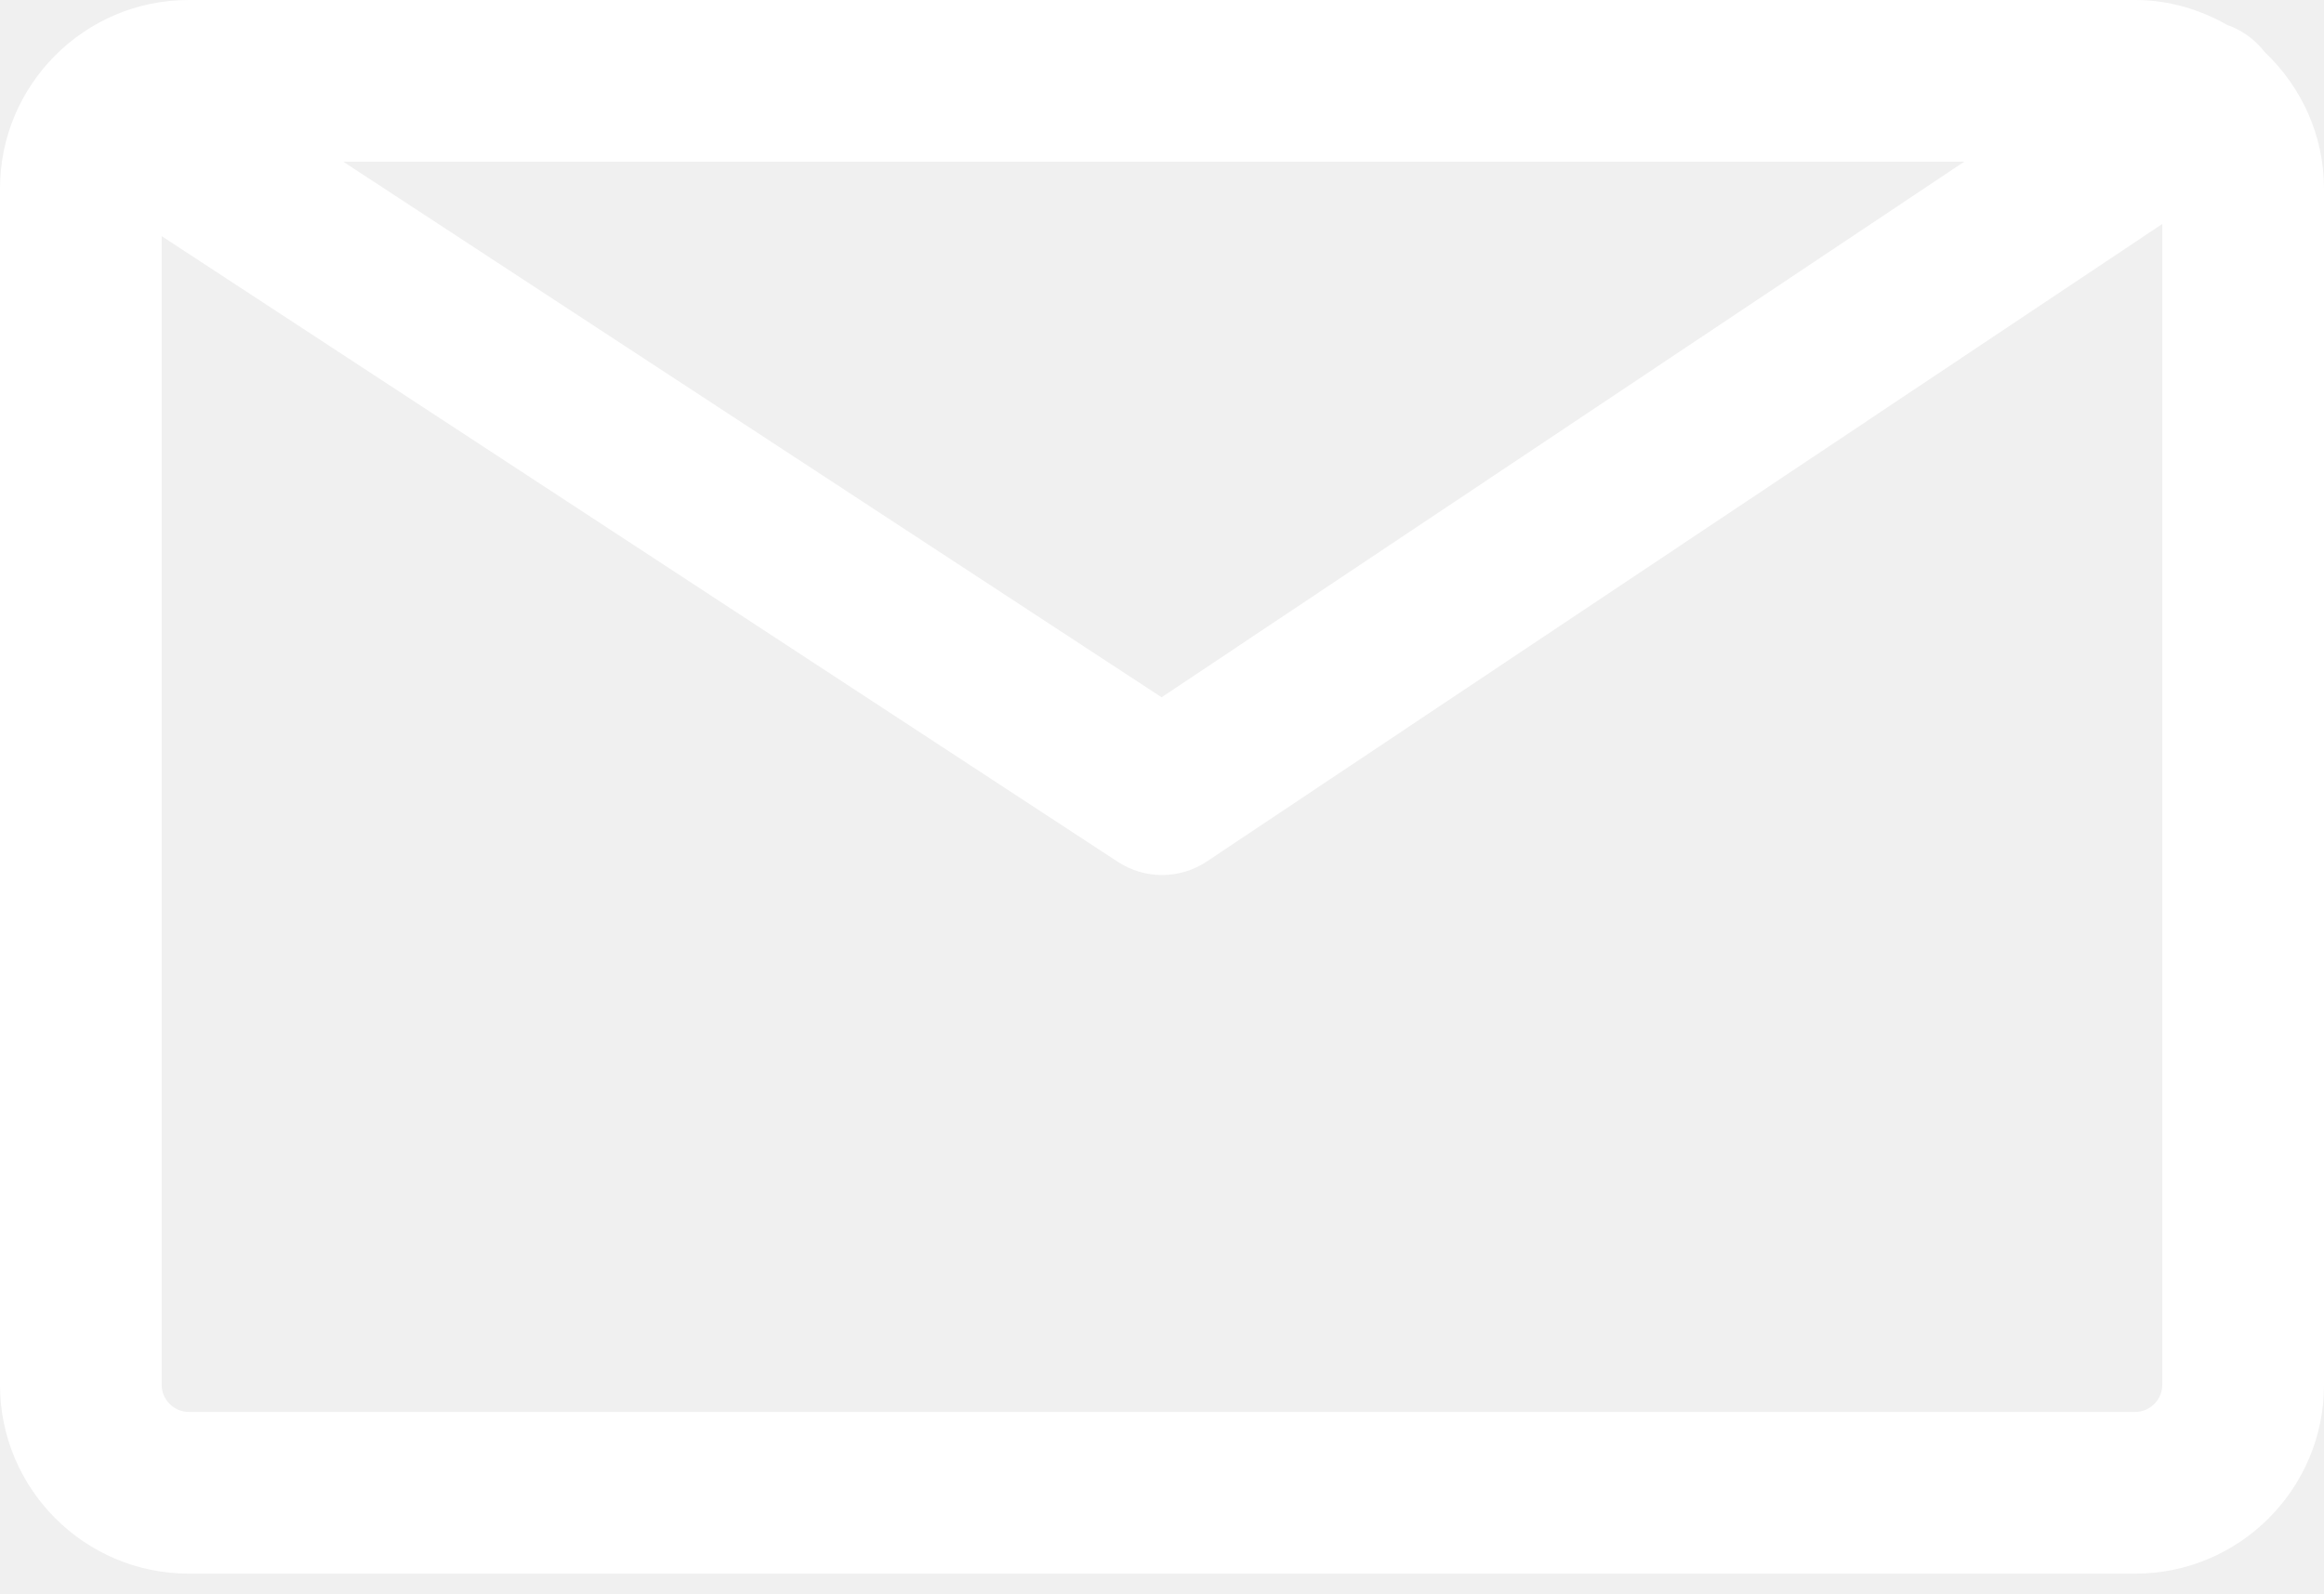
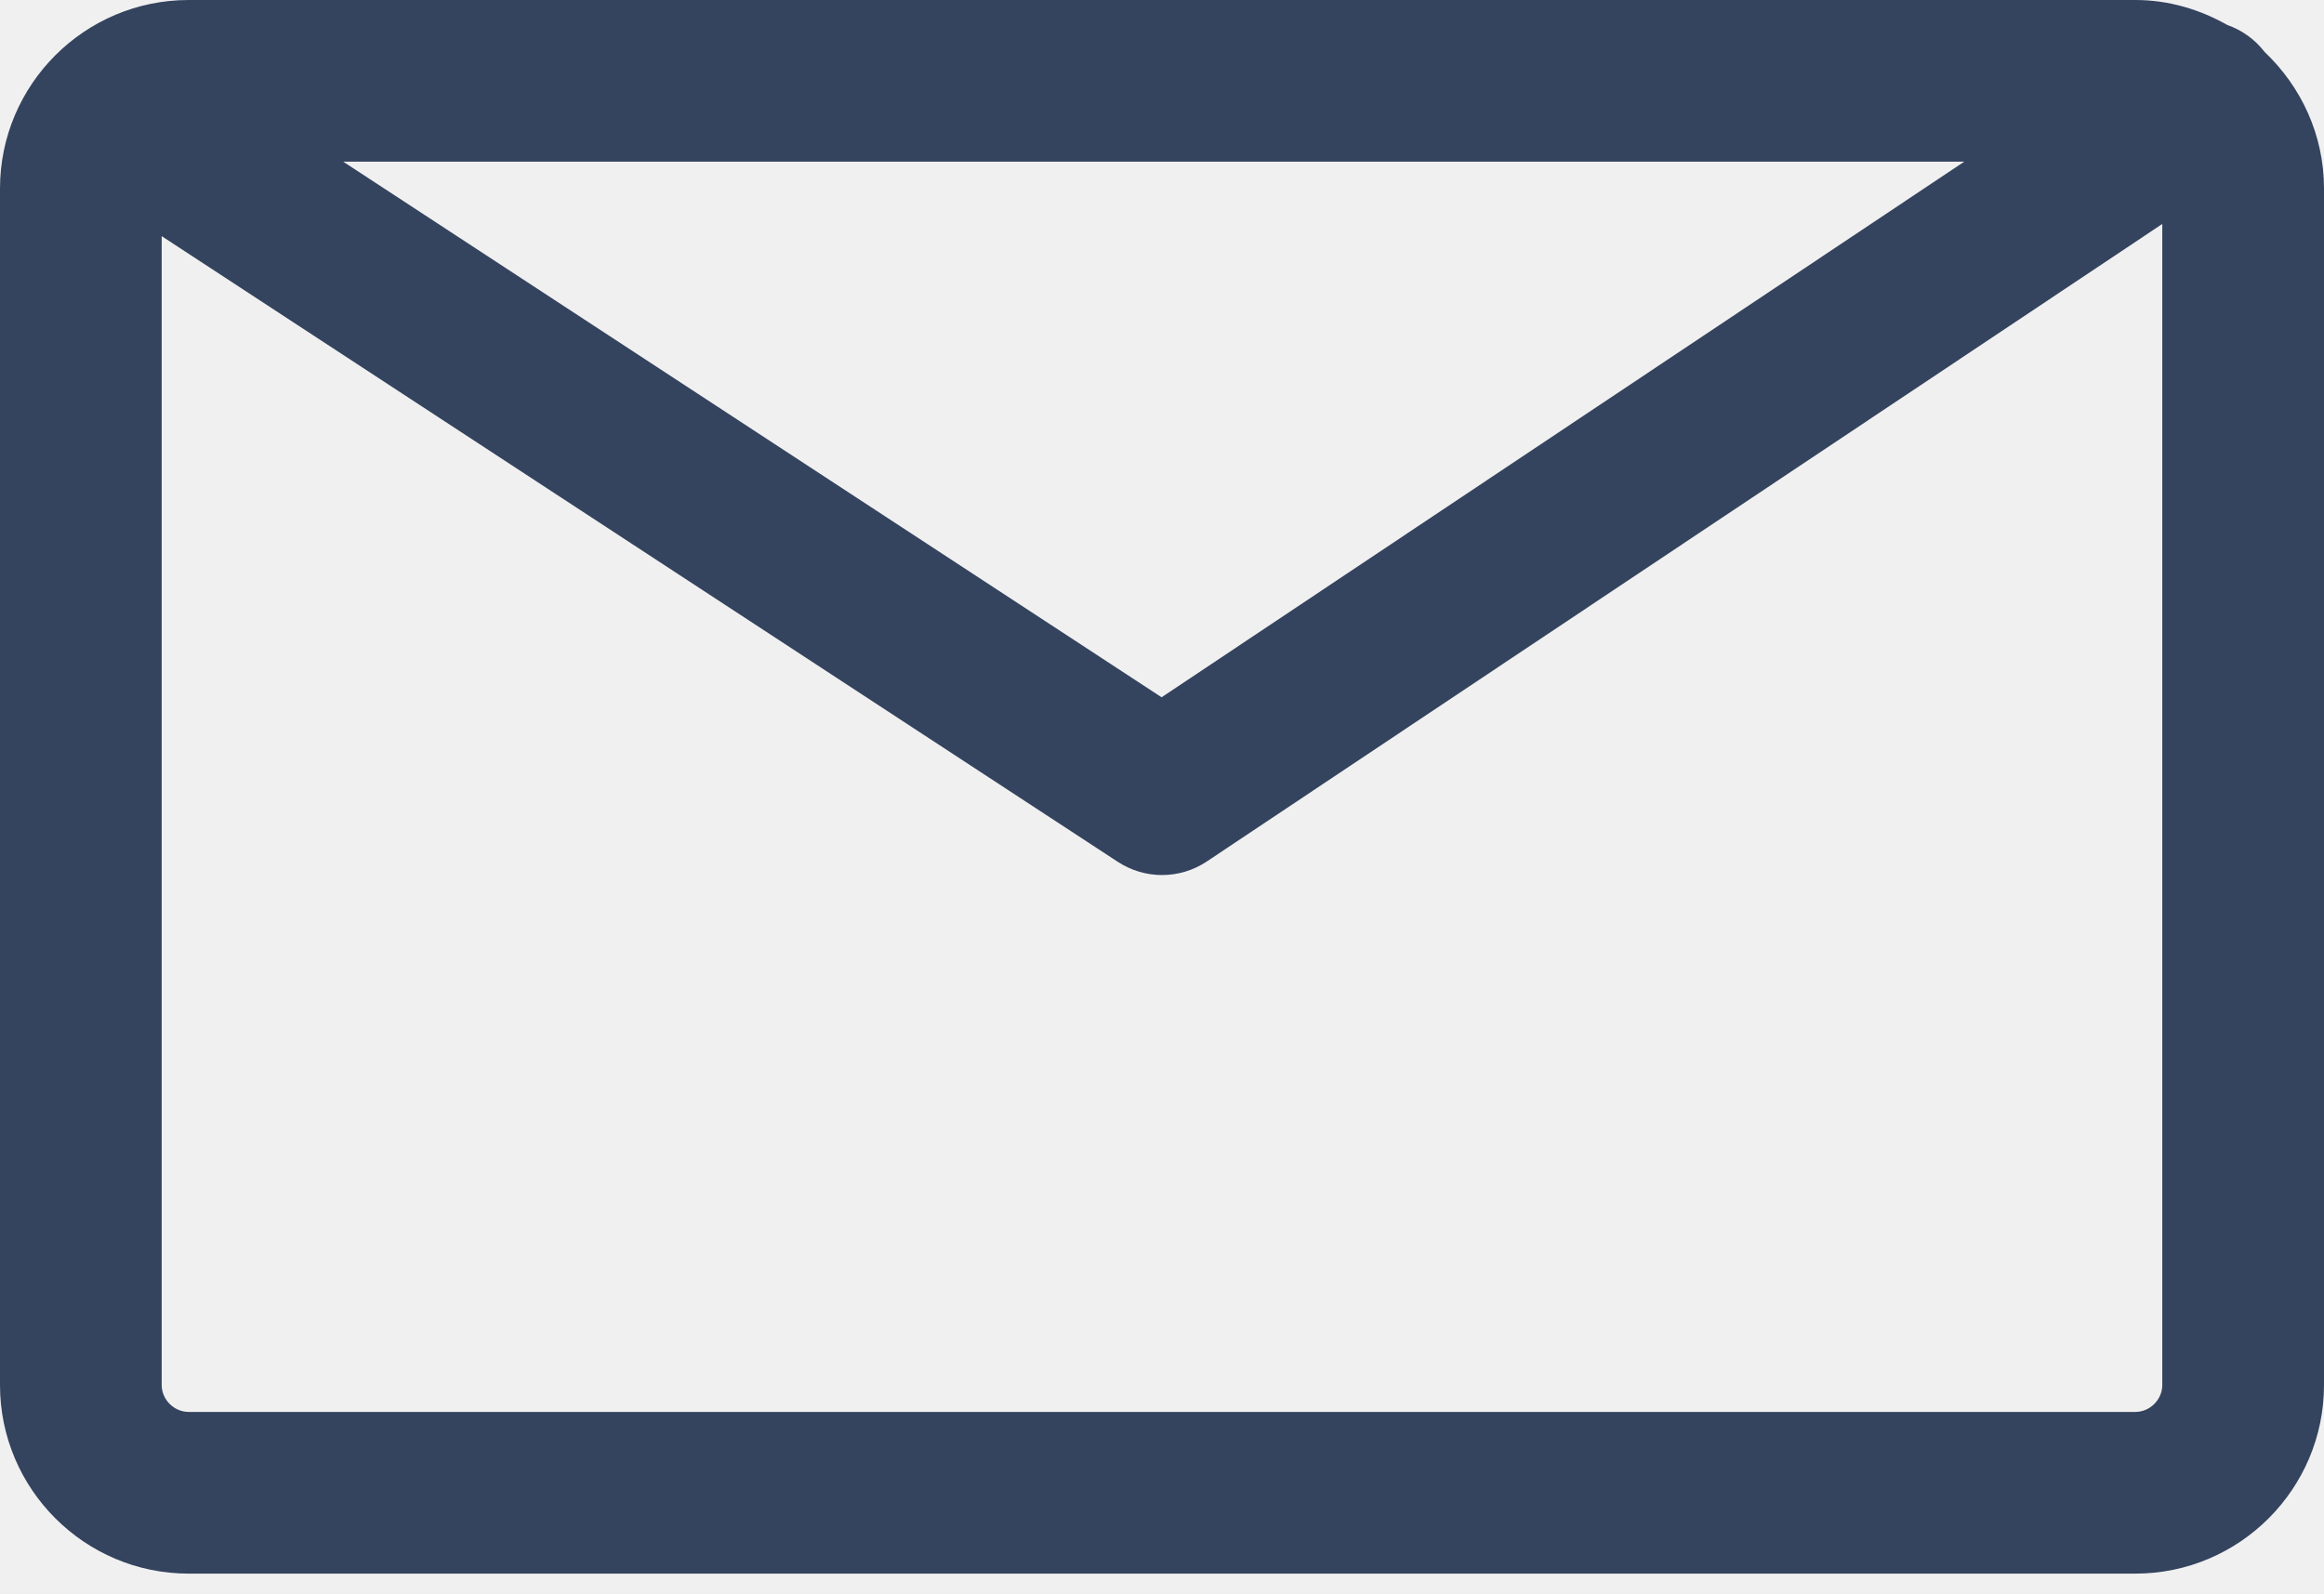
- <svg xmlns="http://www.w3.org/2000/svg" width="70" height="48" viewBox="0 0 70 48" fill="none">
-   <path fill-rule="evenodd" clip-rule="evenodd" d="M64.318 42.535H5.682C5.242 42.535 4.87 42.165 4.87 41.724V7.114L33.666 25.961C34.072 26.226 34.535 26.361 34.999 26.361C35.472 26.361 35.942 26.224 36.352 25.951L65.129 6.747V41.724C65.129 42.165 64.758 42.535 64.318 42.535ZM59.165 4.87L34.988 21.006L10.337 4.87H59.165ZM67.092 0.755C66.268 0.289 65.331 0 64.318 0H5.682C2.55 0 0 2.549 0 5.682V41.724C0 44.857 2.55 47.406 5.682 47.406H64.318C67.45 47.406 70 44.857 70 41.724V5.682C70 4.06 69.307 2.604 68.213 1.567C67.915 1.182 67.526 0.906 67.092 0.755Z" fill="white" />
+ <svg xmlns="http://www.w3.org/2000/svg" width="70" height="48" viewBox="0 0 70 48" fill="#34435e">
+   <path fill-rule="evenodd" clip-rule="evenodd" d="M64.318 42.535H5.682C5.242 42.535 4.87 42.165 4.87 41.724V7.114L33.666 25.961C34.072 26.226 34.535 26.361 34.999 26.361C35.472 26.361 35.942 26.224 36.352 25.951L65.129 6.747V41.724C65.129 42.165 64.758 42.535 64.318 42.535ZM59.165 4.87L34.988 21.006L10.337 4.87H59.165ZM67.092 0.755C66.268 0.289 65.331 0 64.318 0H5.682C2.55 0 0 2.549 0 5.682V41.724C0 44.857 2.55 47.406 5.682 47.406H64.318C67.45 47.406 70 44.857 70 41.724V5.682C70 4.06 69.307 2.604 68.213 1.567C67.915 1.182 67.526 0.906 67.092 0.755Z" />
</svg>
